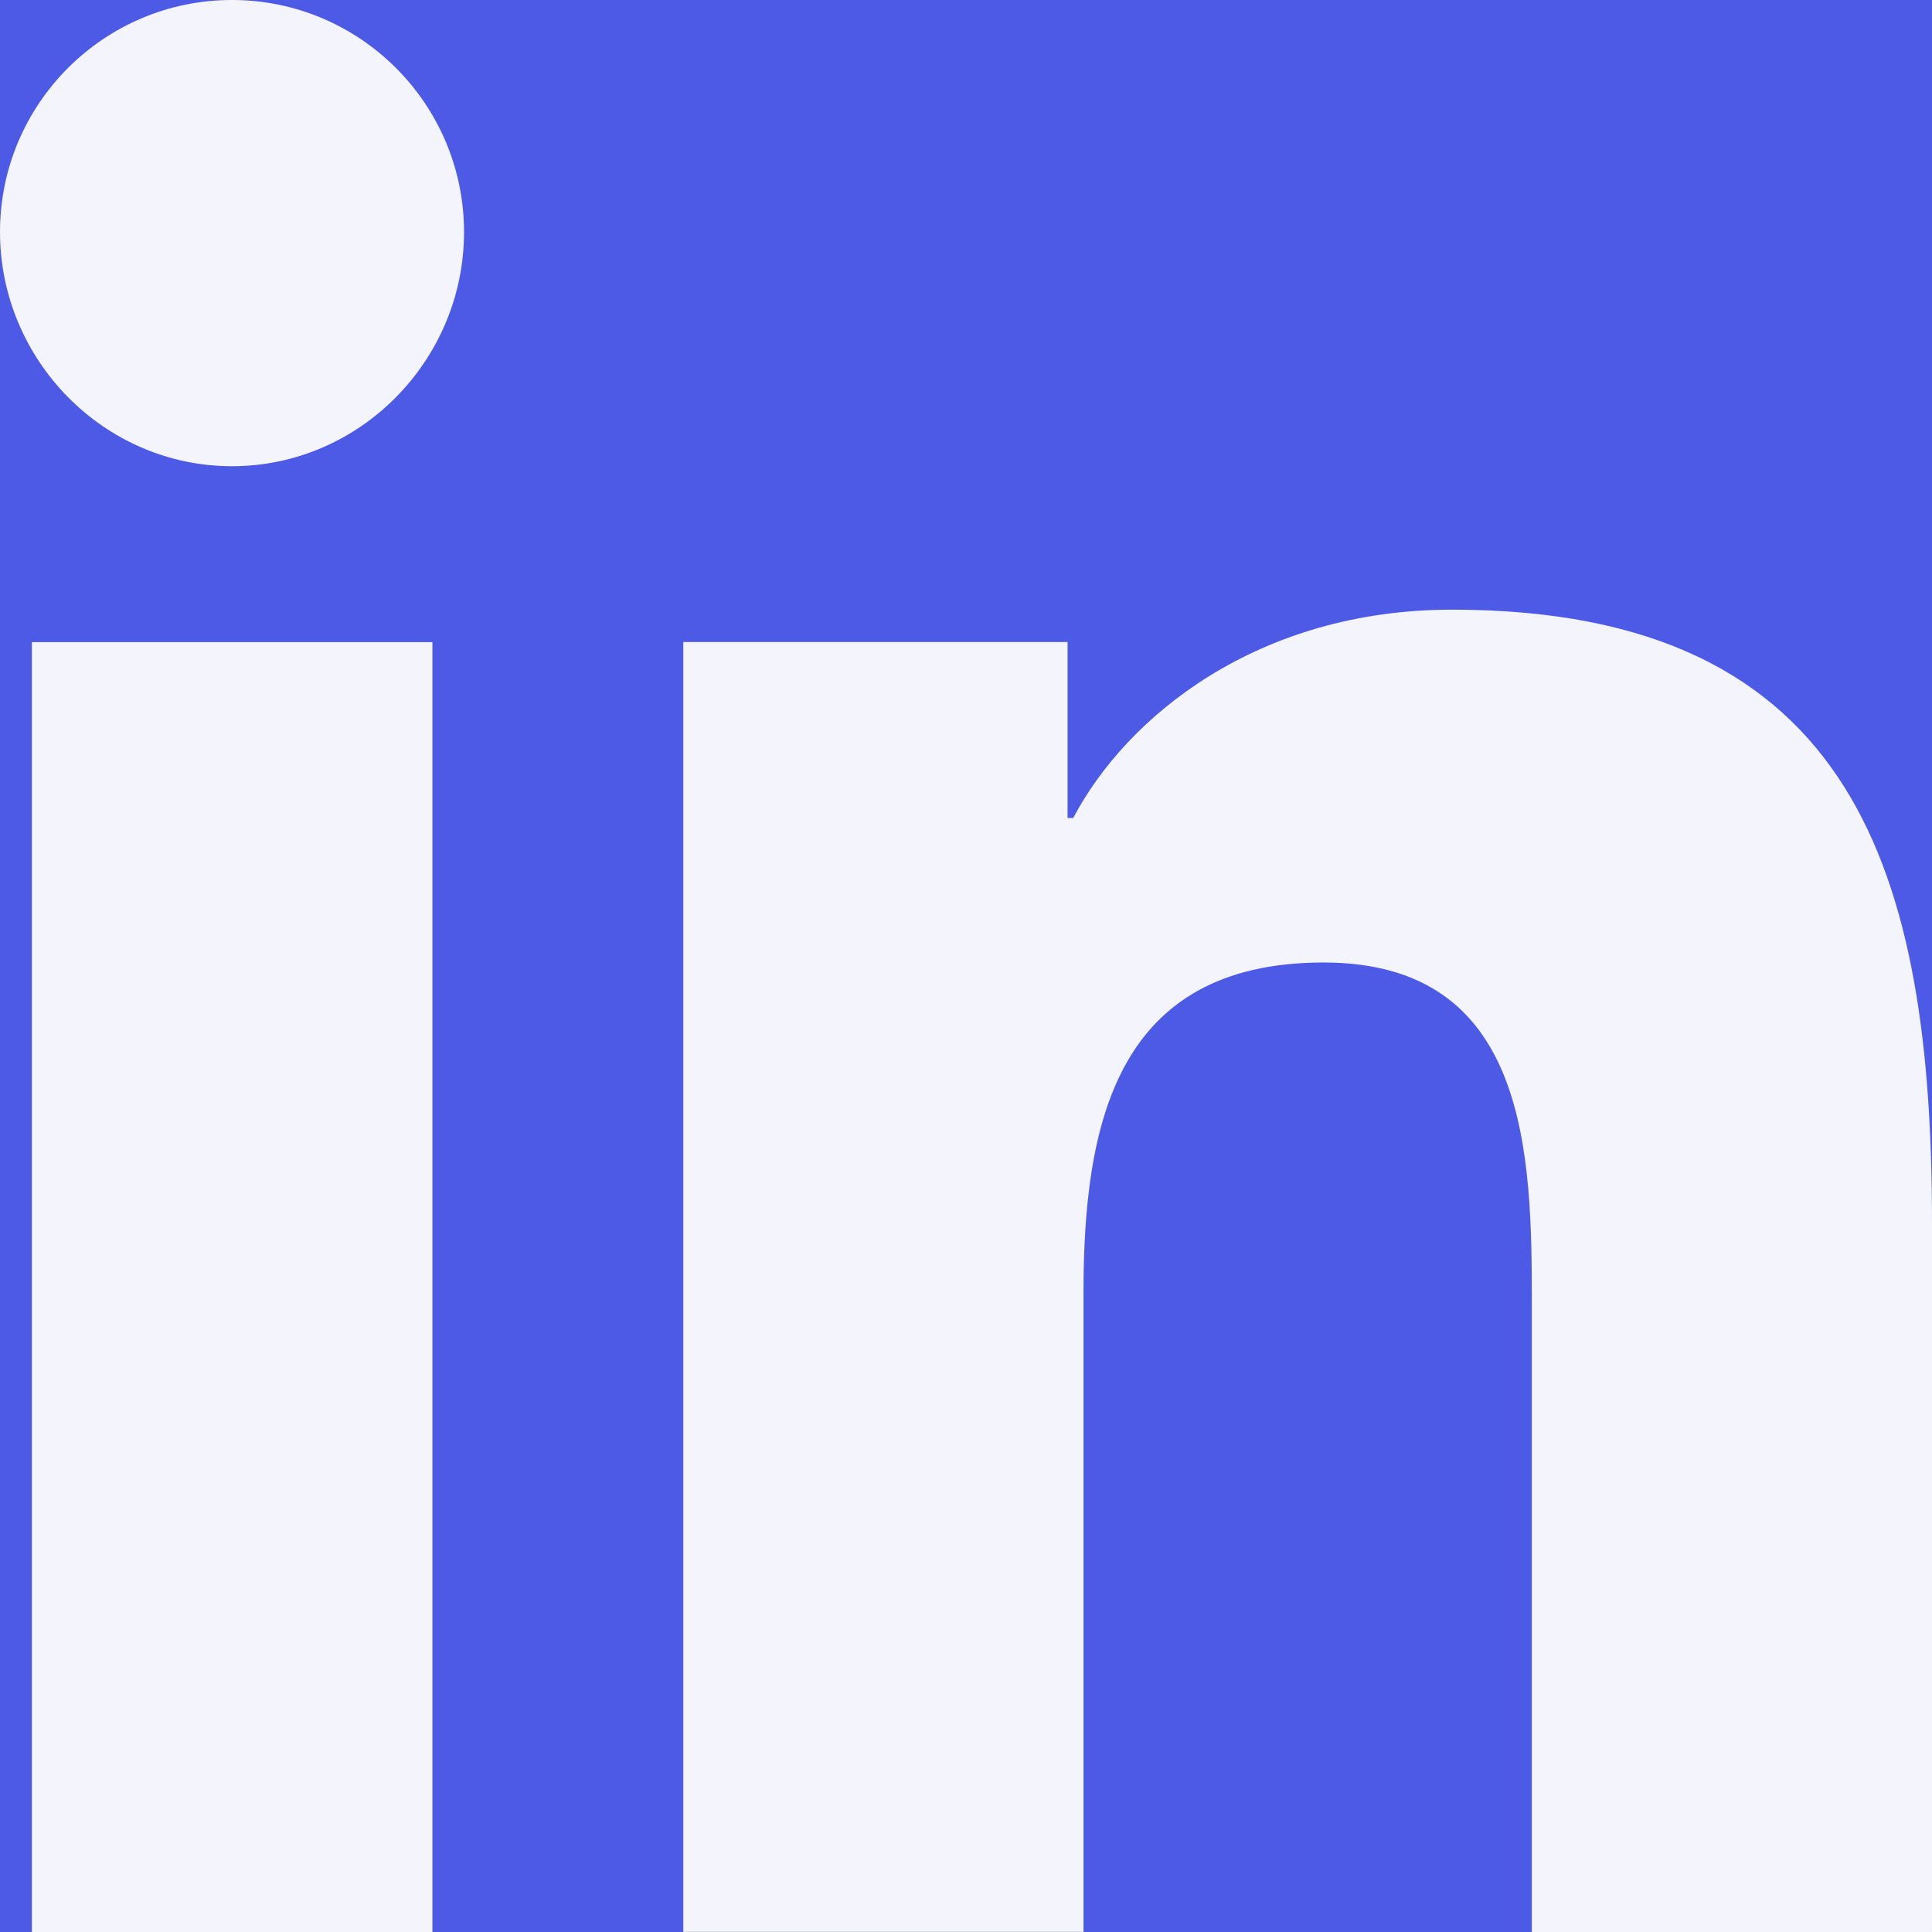
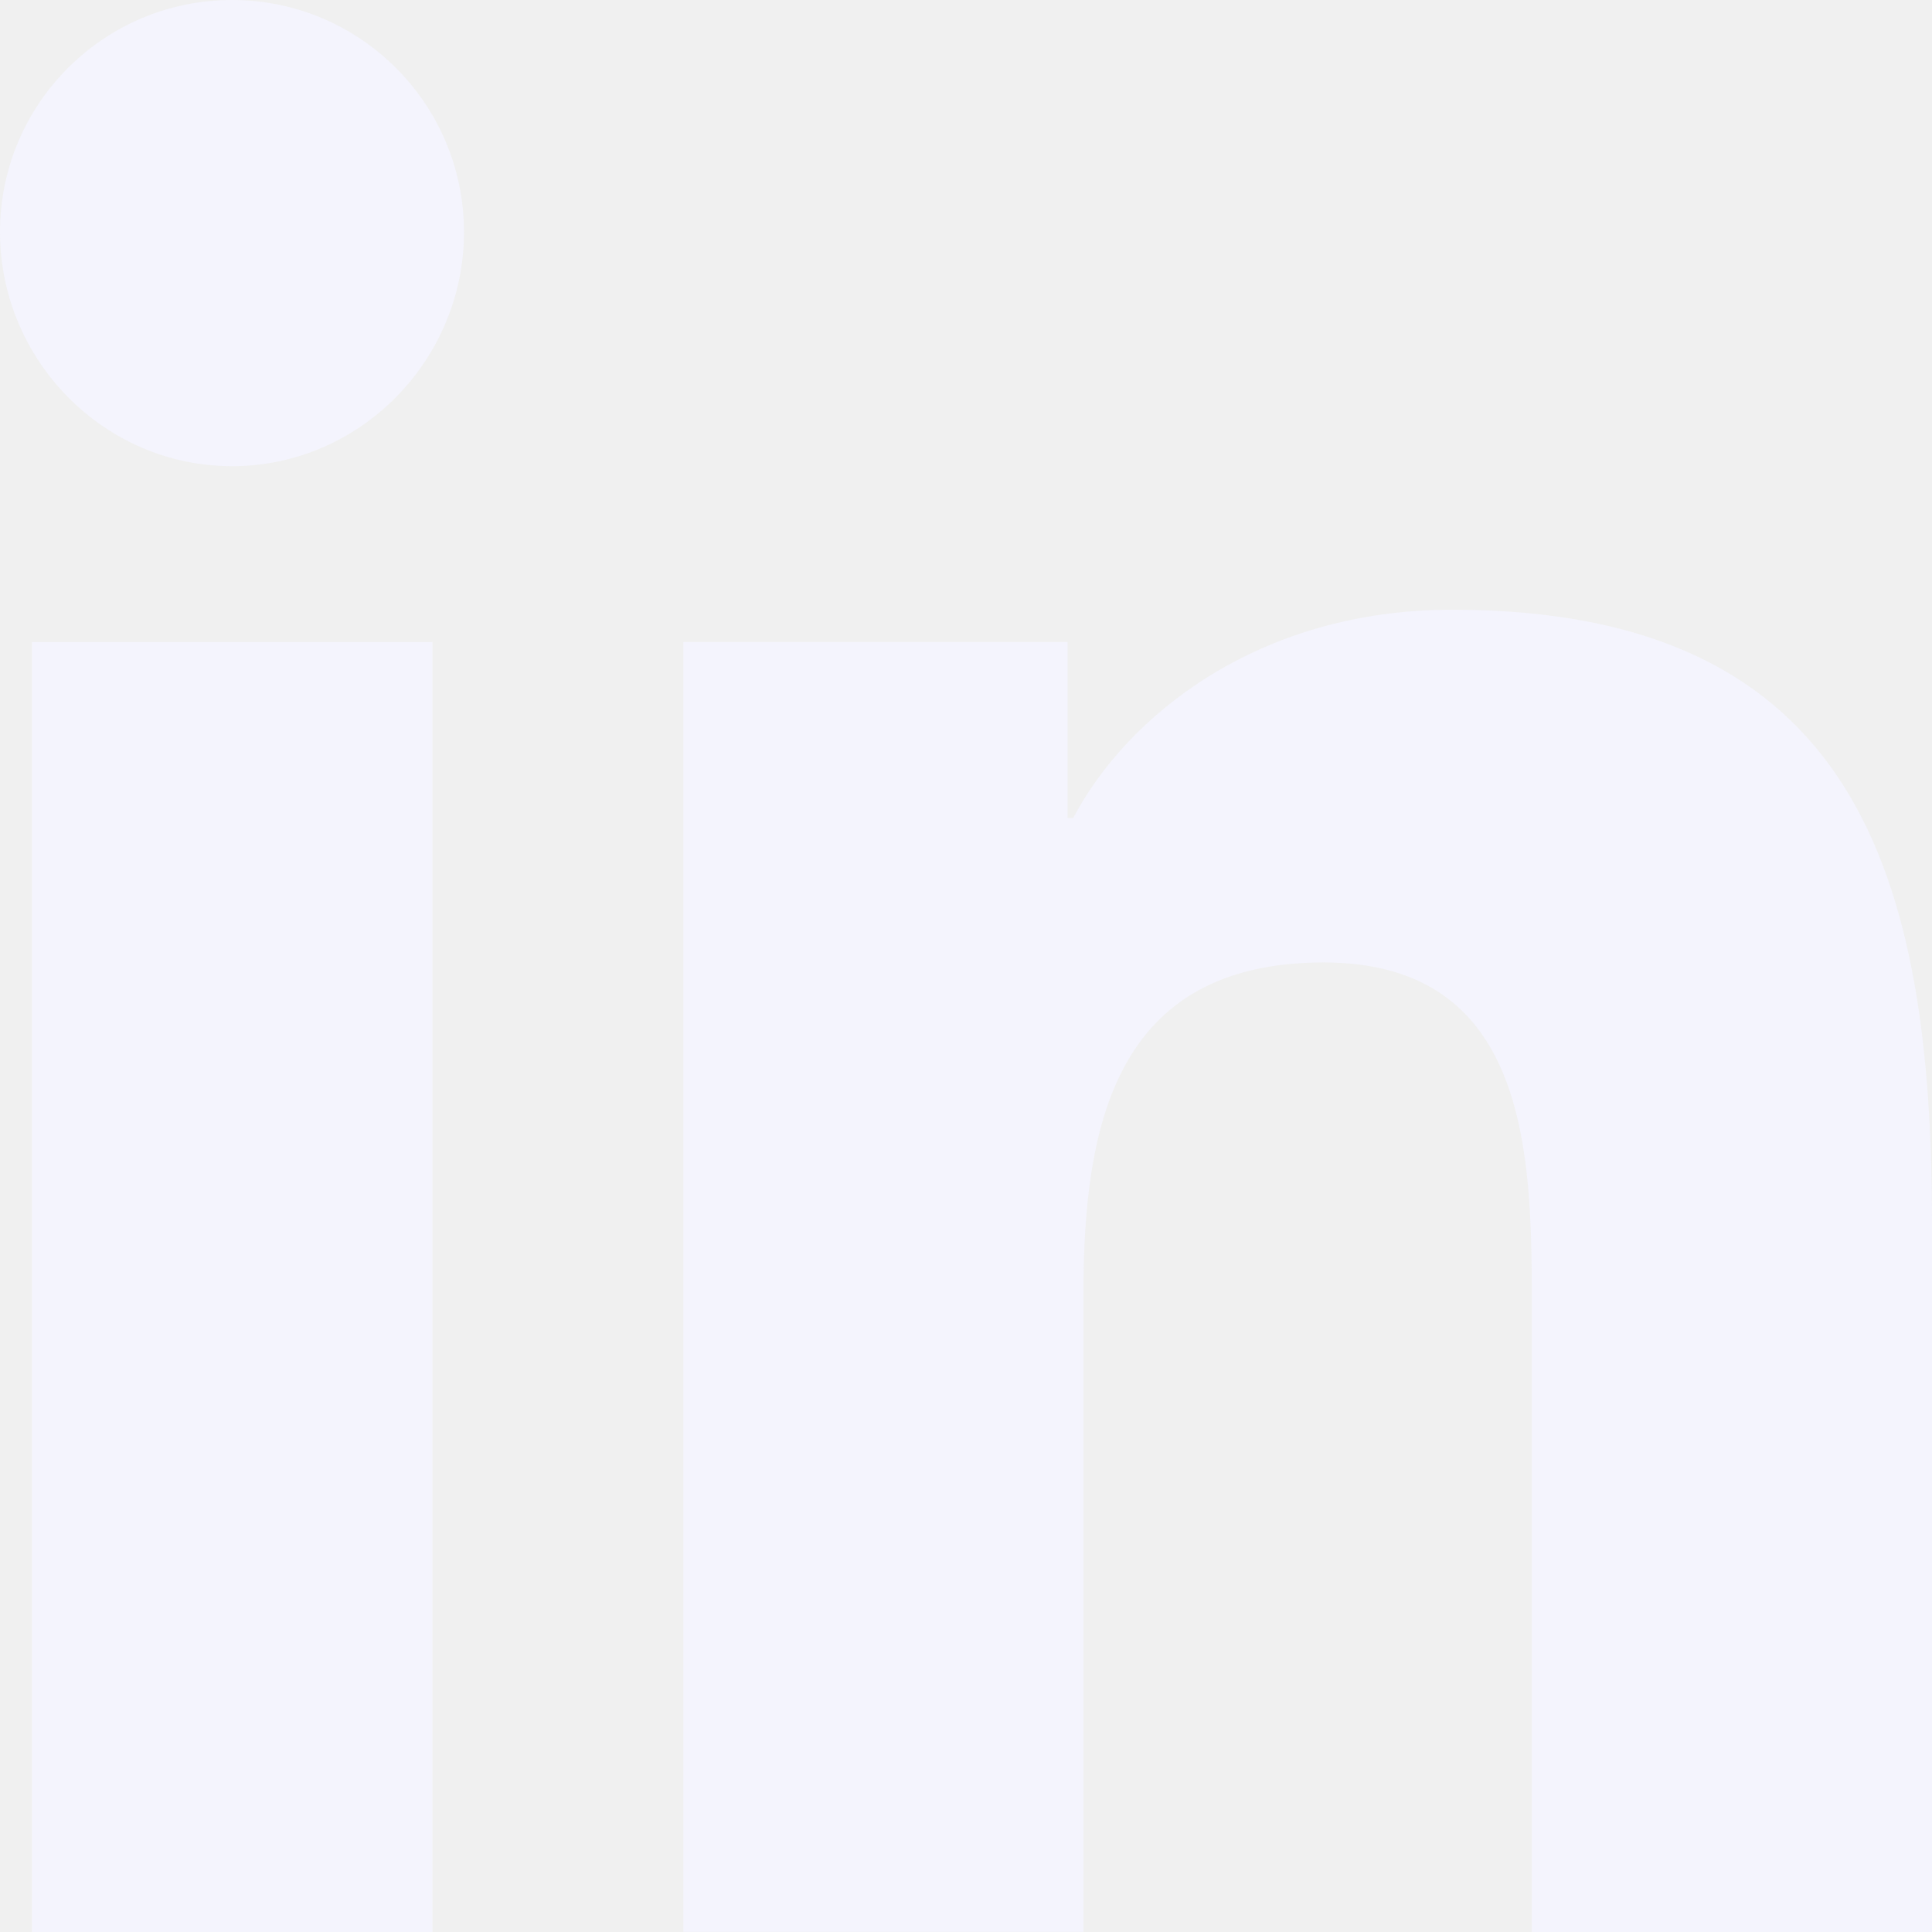
- <svg xmlns="http://www.w3.org/2000/svg" width="16" height="16" viewBox="0 0 16 16" fill="none">
-   <rect width="16" height="16" fill="#E5E5E5" />
-   <g id="Main Page" clip-path="url(#clip0_297016_823)">
-     <rect width="1440" height="3468" transform="translate(-1240 -1736)" fill="white" />
-     <g id="Section 2">
-       <rect id="Light-bg" x="-1240" y="-600" width="1440" height="780" fill="#F4F4FD" />
-       <g id="Team Card 4" filter="url(#filter0_ddd_297016_823)">
-         <path d="M-220 -368H44V56C44 58.209 42.209 60 40 60H-216C-218.209 60 -220 58.209 -220 56V-368Z" fill="white" />
-         <g id="Card Content">
-           <g id="Traling Icons">
-             <g id="Ellipse">
-               <path id="Ellipse_2" d="M28 8C28 13.523 25.761 18.523 22.142 22.142C18.523 25.761 13.523 28 8 28C2.477 28 -2.523 25.761 -6.142 22.142C-9.761 18.523 -12 13.523 -12 8C-12 2.477 -9.761 -2.523 -6.142 -6.142C-2.523 -9.761 2.477 -12 8 -12C13.523 -12 18.523 -9.761 22.142 -6.142C25.761 -2.523 28 2.477 28 8Z" fill="#4D5AE5" />
-               <g id="linkedin 1" clip-path="url(#clip1_297016_823)">
-                 <path id="Vector" d="M15.996 16V15.999H16V10.131C16 7.261 15.382 5.049 12.026 5.049C10.413 5.049 9.33 5.935 8.888 6.774H8.841V5.317H5.659V15.999H8.973V10.71C8.973 9.317 9.237 7.971 10.961 7.971C12.661 7.971 12.686 9.56 12.686 10.799V16H15.996Z" fill="#F4F4FD" />
-                 <path id="Vector_2" d="M0.264 5.318H3.581V16H0.264V5.318Z" fill="#F4F4FD" />
-                 <path id="Vector_3" d="M1.921 -6.10352e-05C0.861 -6.10352e-05 3.05176e-05 0.861 3.05176e-05 1.921C3.05176e-05 2.982 0.861 3.861 1.921 3.861C2.982 3.861 3.843 2.982 3.843 1.921C3.842 0.861 2.981 -6.10352e-05 1.921 -6.10352e-05V-6.10352e-05Z" fill="#F4F4FD" />
-               </g>
-             </g>
-           </g>
-         </g>
-       </g>
-     </g>
+ <svg xmlns="http://www.w3.org/2000/svg" width="24" height="24" viewBox="0 0 24 24" fill="none">
+   <g clip-path="url(#clip0_677369_163)">
+     <path d="M23.994 24V23.999H24V15.197C24 10.891 23.073 7.574 18.039 7.574C15.619 7.574 13.995 8.902 13.332 10.161H13.262V7.976H8.489V23.999H13.459V16.065C13.459 13.976 13.855 11.956 16.442 11.956C18.991 11.956 19.029 14.34 19.029 16.199V24H23.994Z" fill="#F4F4FD" />
+     <path d="M0.396 7.977H5.372V24H0.396V7.977Z" fill="#F4F4FD" />
+     <path d="M2.882 0C1.291 0 3.05176e-05 1.291 3.05176e-05 2.882C3.05176e-05 4.473 1.291 5.791 2.882 5.791C4.473 5.791 5.764 4.473 5.764 2.882C5.763 1.291 4.472 0 2.882 0V0Z" fill="#F4F4FD" />
  </g>
  <defs>
-     <filter id="filter0_ddd_297016_823" x="-226" y="-373" width="276" height="440" filterUnits="userSpaceOnUse" color-interpolation-filters="sRGB">
-       <feFlood flood-opacity="0" result="BackgroundImageFix" />
-       <feColorMatrix in="SourceAlpha" type="matrix" values="0 0 0 0 0 0 0 0 0 0 0 0 0 0 0 0 0 0 127 0" result="hardAlpha" />
-       <feOffset dy="2" />
-       <feGaussianBlur stdDeviation="0.5" />
-       <feColorMatrix type="matrix" values="0 0 0 0 0.18 0 0 0 0 0.184 0 0 0 0 0.259 0 0 0 0.08 0" />
-       <feBlend mode="normal" in2="BackgroundImageFix" result="effect1_dropShadow_297016_823" />
-       <feColorMatrix in="SourceAlpha" type="matrix" values="0 0 0 0 0 0 0 0 0 0 0 0 0 0 0 0 0 0 127 0" result="hardAlpha" />
-       <feOffset dy="1" />
-       <feGaussianBlur stdDeviation="0.5" />
-       <feColorMatrix type="matrix" values="0 0 0 0 0.18 0 0 0 0 0.184 0 0 0 0 0.259 0 0 0 0.16 0" />
-       <feBlend mode="normal" in2="effect1_dropShadow_297016_823" result="effect2_dropShadow_297016_823" />
-       <feColorMatrix in="SourceAlpha" type="matrix" values="0 0 0 0 0 0 0 0 0 0 0 0 0 0 0 0 0 0 127 0" result="hardAlpha" />
-       <feOffset dy="1" />
-       <feGaussianBlur stdDeviation="3" />
-       <feColorMatrix type="matrix" values="0 0 0 0 0.18 0 0 0 0 0.184 0 0 0 0 0.259 0 0 0 0.08 0" />
-       <feBlend mode="normal" in2="effect2_dropShadow_297016_823" result="effect3_dropShadow_297016_823" />
-       <feBlend mode="normal" in="SourceGraphic" in2="effect3_dropShadow_297016_823" result="shape" />
-     </filter>
-     <clipPath id="clip0_297016_823">
-       <rect width="1440" height="3468" fill="white" transform="translate(-1240 -1736)" />
-     </clipPath>
-     <clipPath id="clip1_297016_823">
-       <rect width="16" height="16" fill="white" />
+     <clipPath id="clip0_677369_163">
+       <rect width="24" height="24" fill="white" />
    </clipPath>
  </defs>
</svg>
